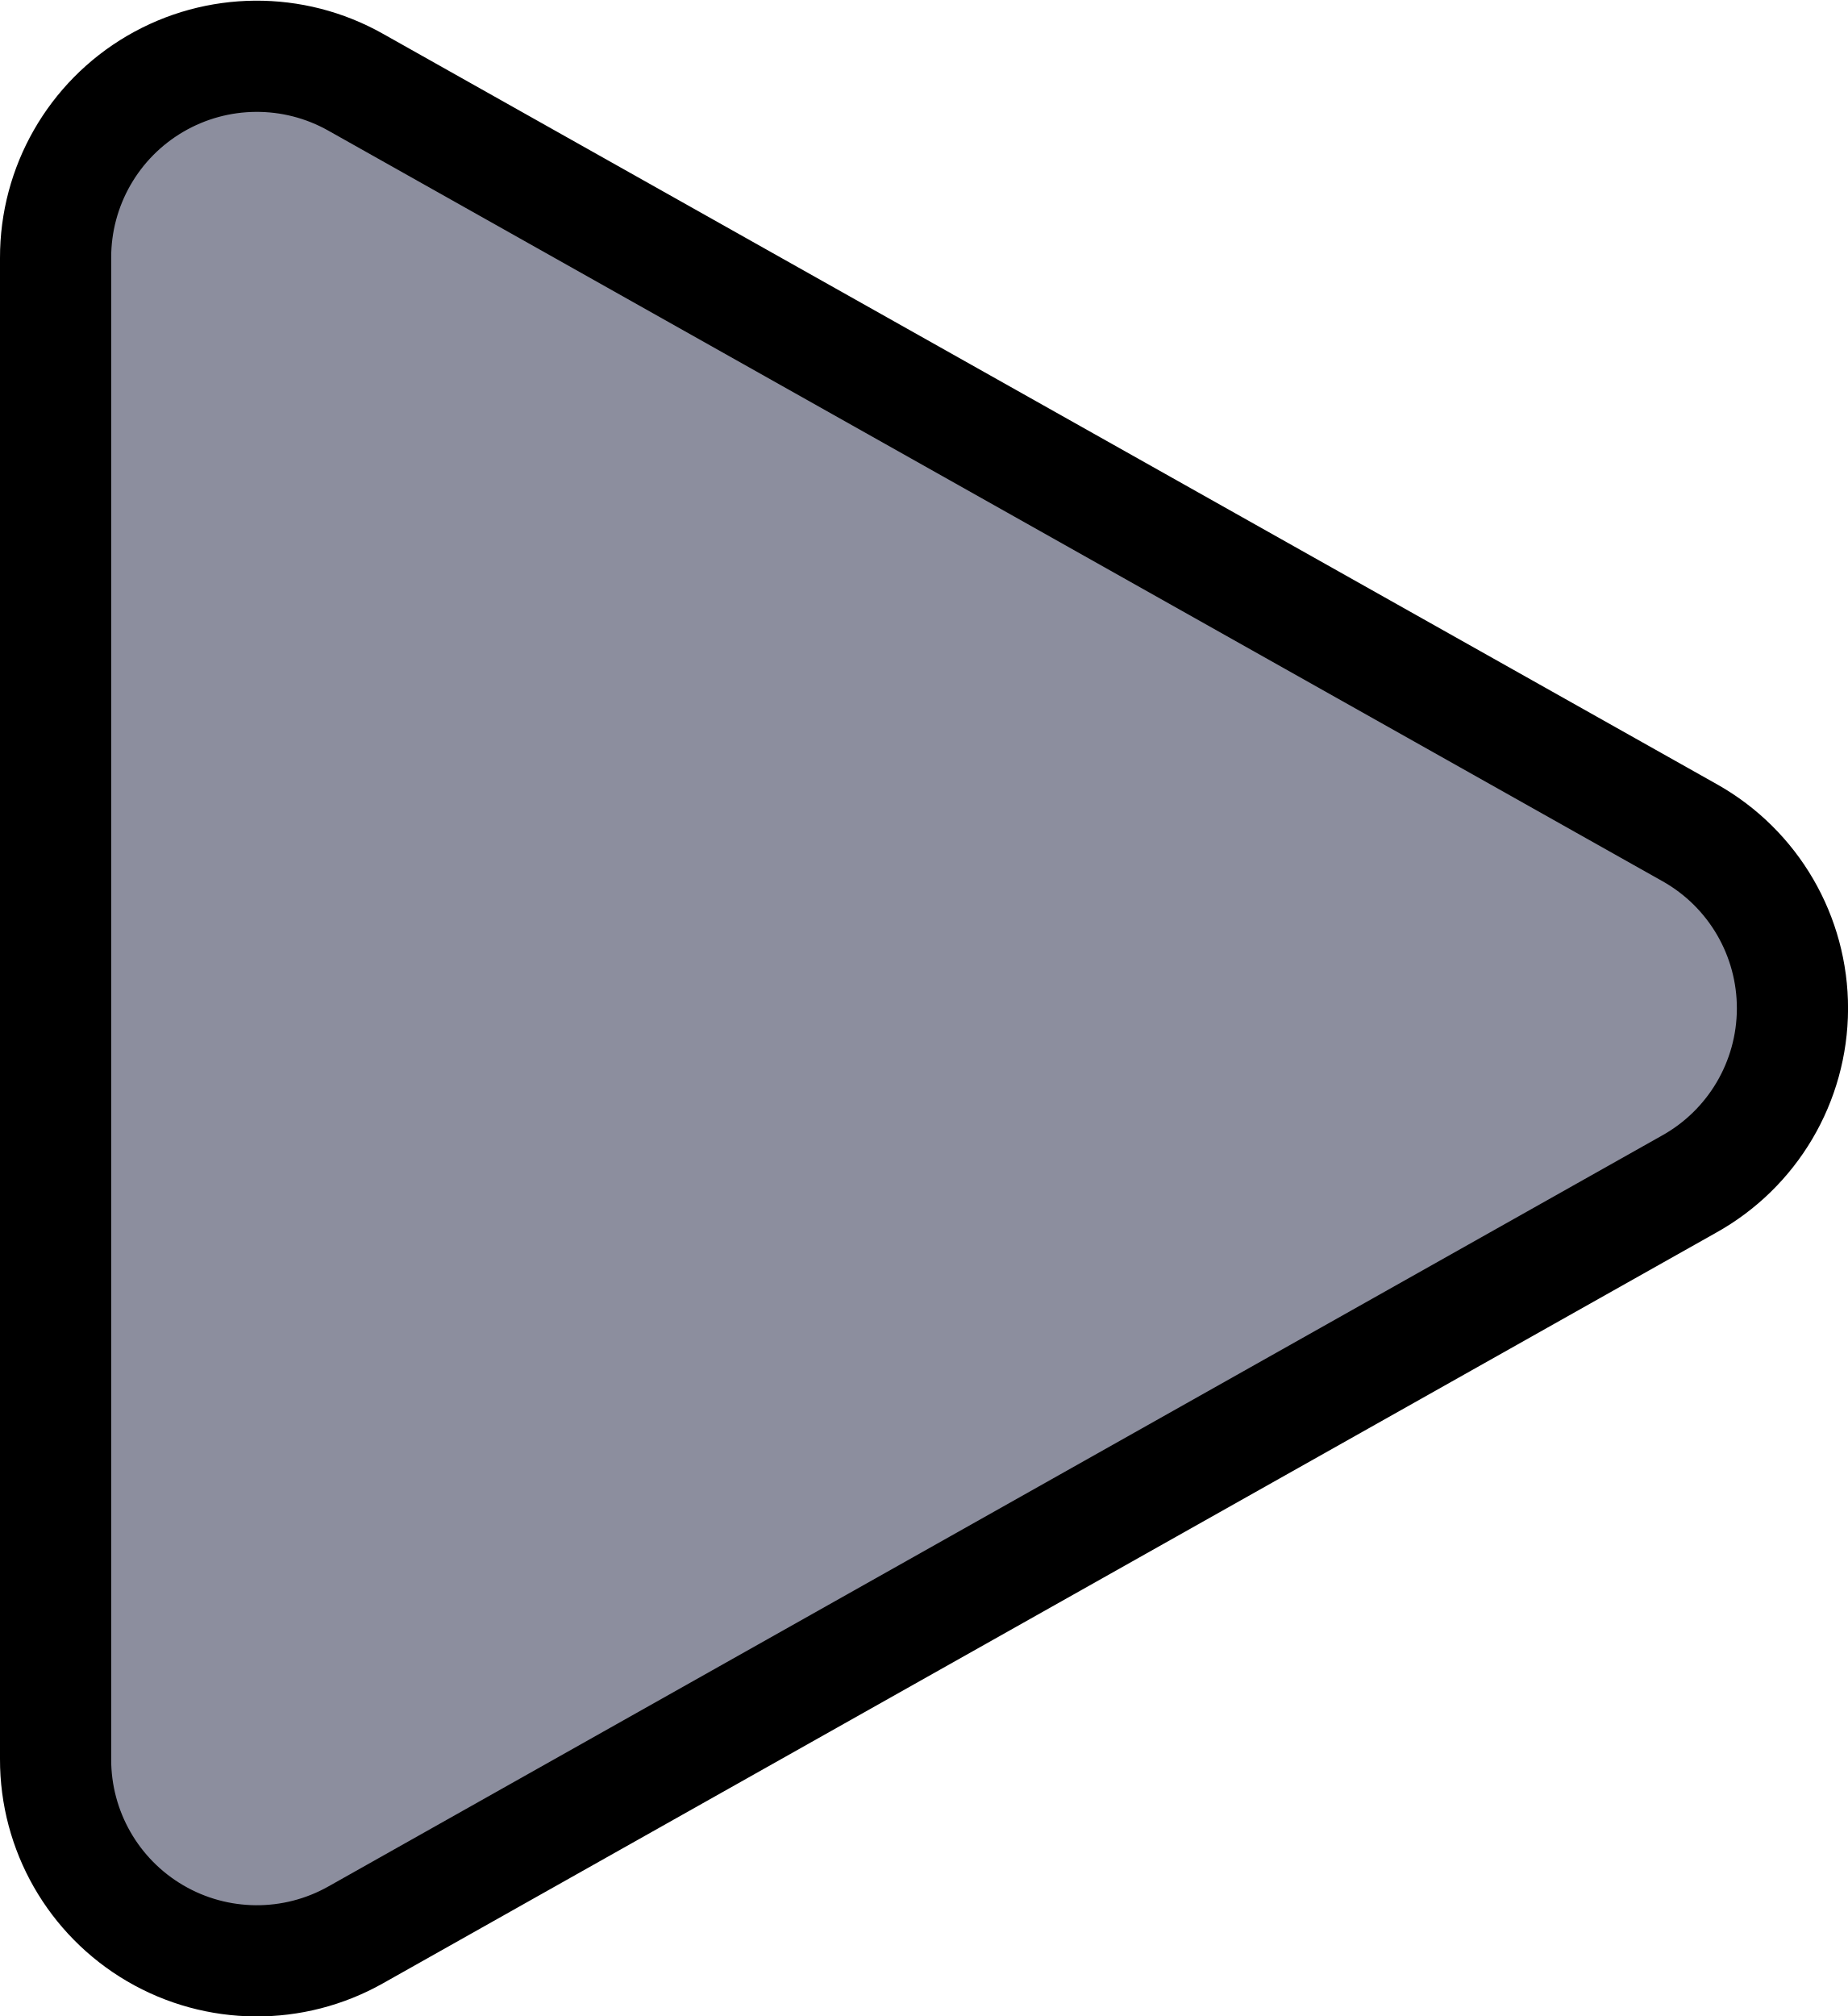
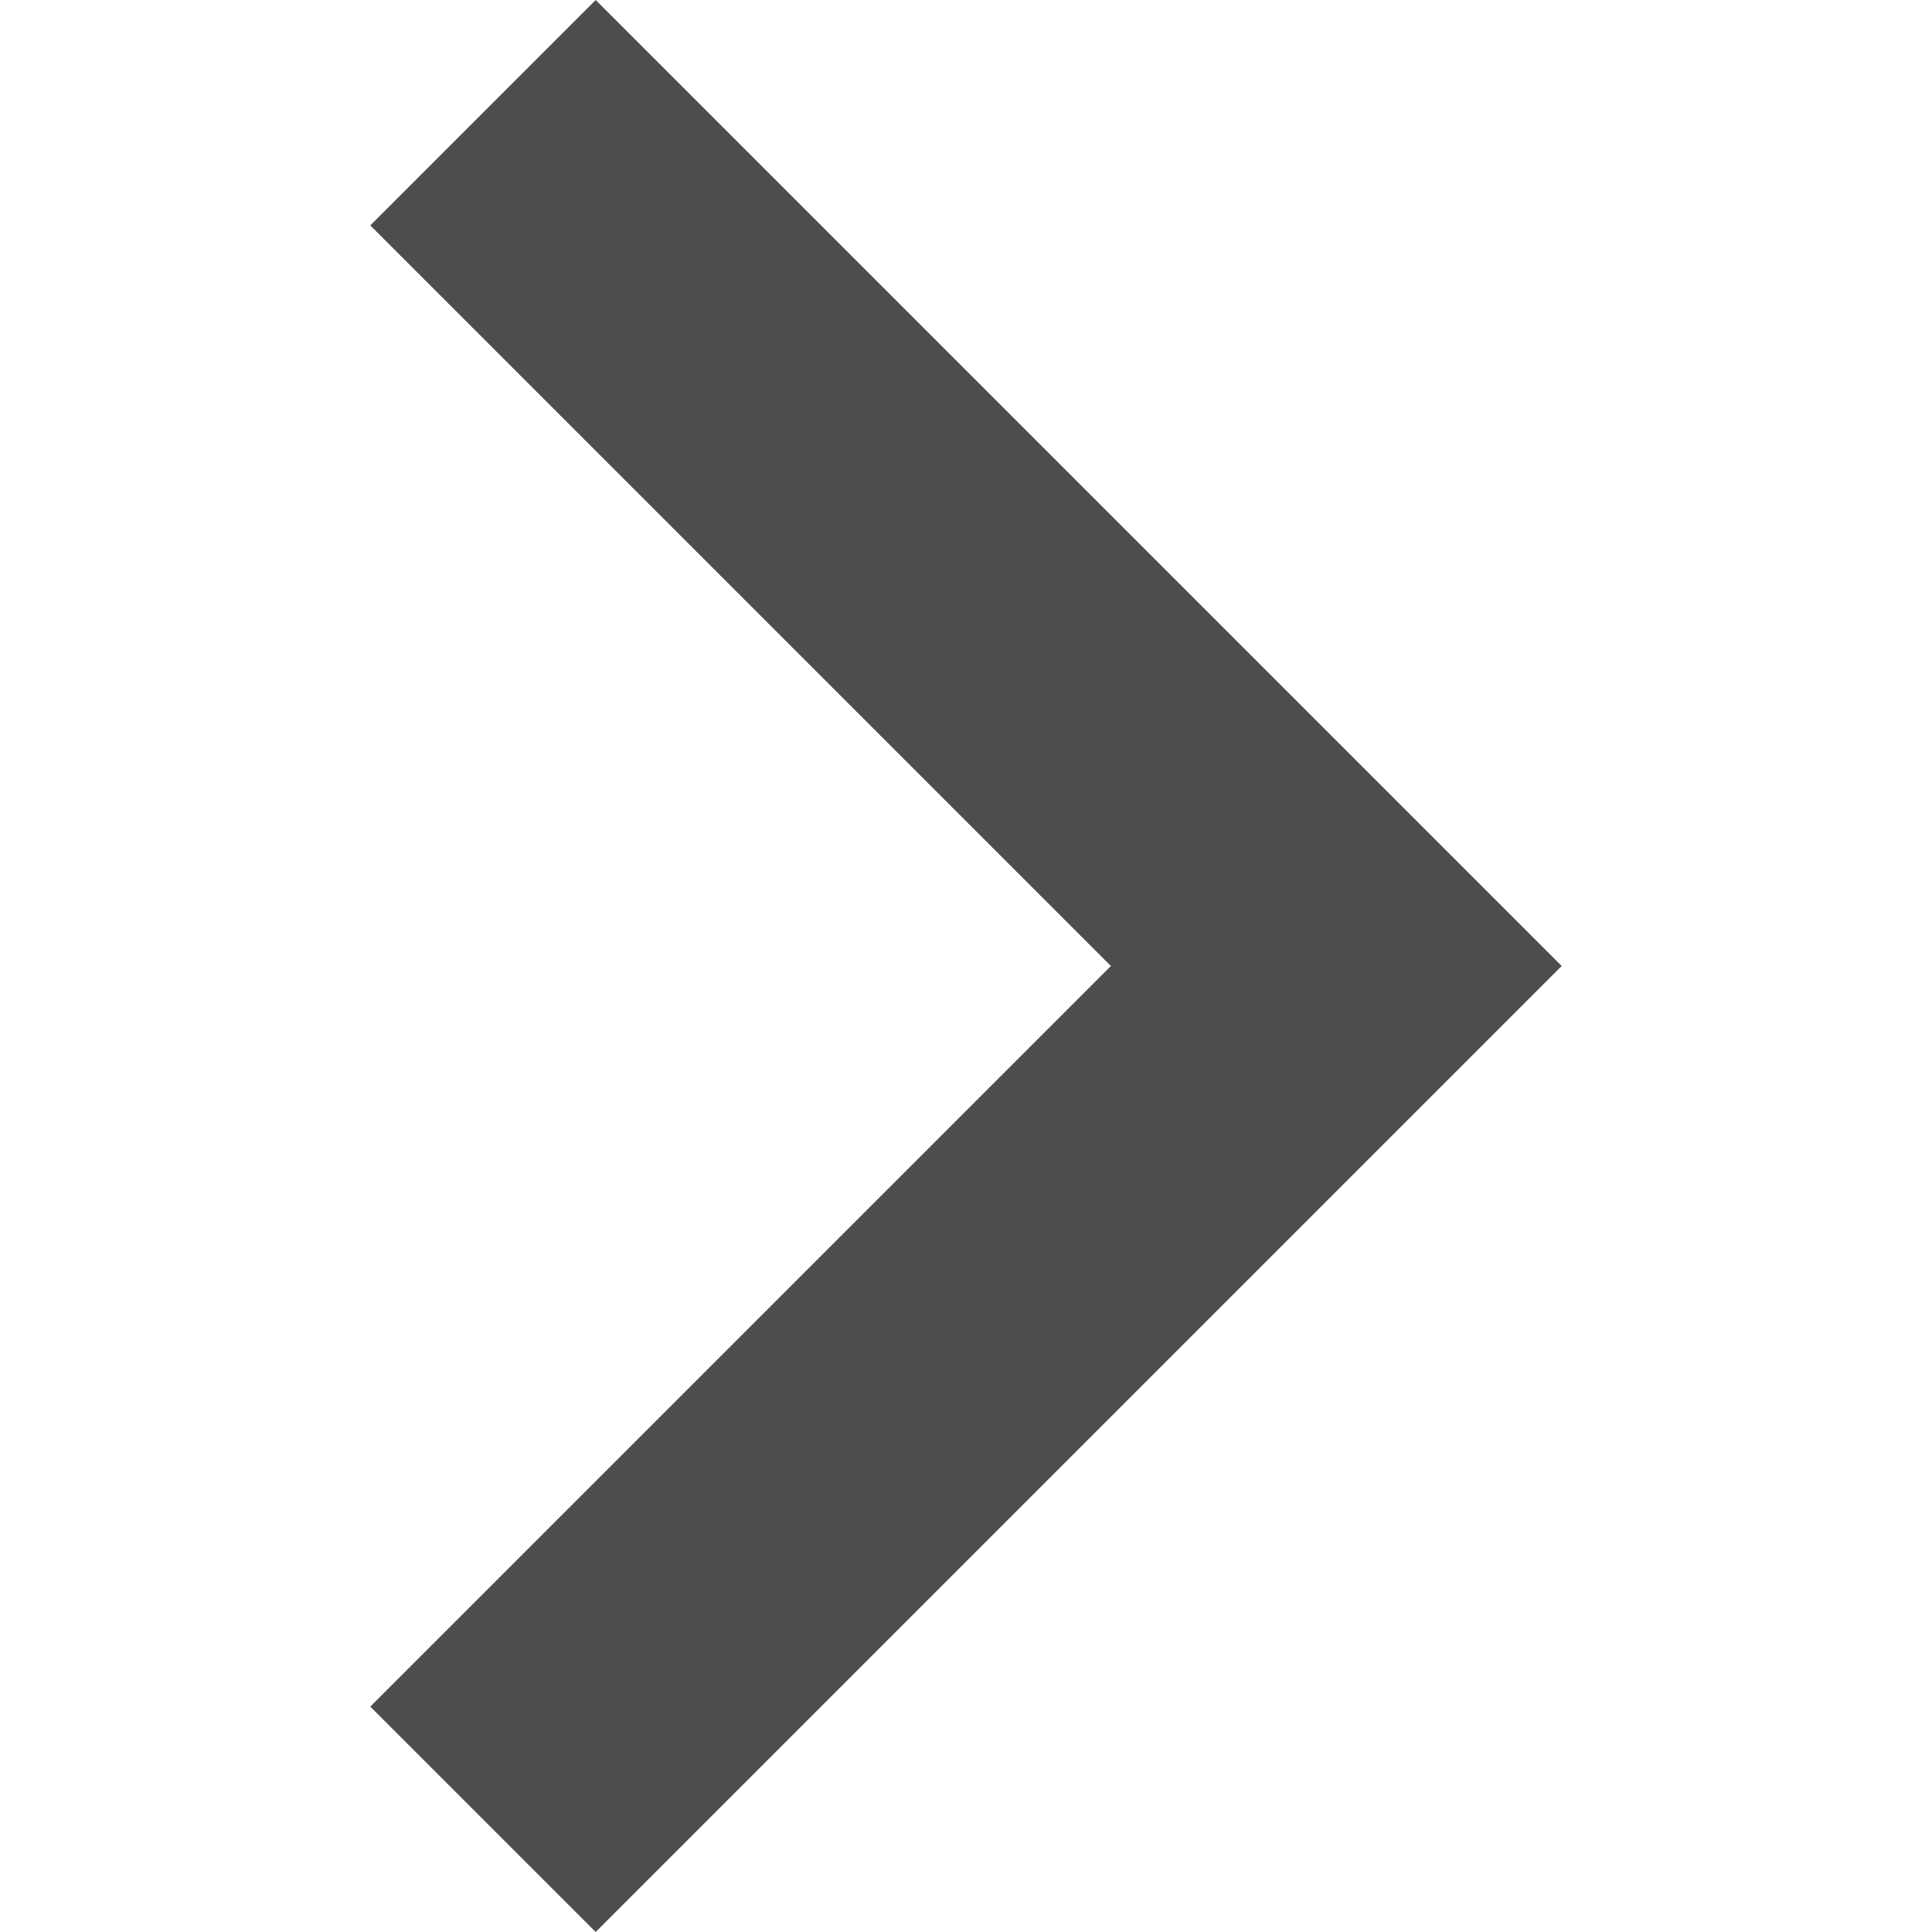
- <svg xmlns="http://www.w3.org/2000/svg" viewBox="0 0 16.62 18.13">
-   <defs>
-     <style>.cls-1{fill:#8c8e9e;stroke:#000;stroke-miterlimit:10;}</style>
-   </defs>
-   <g id="Layer_2" data-name="Layer 2">
-     <g id="Layer_1-2" data-name="Layer 1">
-       <path class="cls-1" d="M15.19,10.65,3.2,17.4A1.81,1.81,0,0,1,.5,15.82V2.32A1.81,1.81,0,0,1,3.2.74l12,6.75A1.81,1.81,0,0,1,15.19,10.65Z" />
+ <svg xmlns="http://www.w3.org/2000/svg" version="1.1" id="Capa_1" x="0px" y="0px" width="512px" height="512px" viewBox="0 0 306 306" style="enable-background:new 0 0 306 306;" xml:space="preserve">
+   <g>
+     <g id="chevron-right">
+       <polygon points="94.35,0 58.65,35.7 175.95,153 58.65,270.3 94.35,306 247.35,153   " fill="#4d4d4d" />
    </g>
  </g>
+   <g>
+ </g>
+   <g>
+ </g>
+   <g>
+ </g>
+   <g>
+ </g>
+   <g>
+ </g>
+   <g>
+ </g>
+   <g>
+ </g>
+   <g>
+ </g>
+   <g>
+ </g>
+   <g>
+ </g>
+   <g>
+ </g>
+   <g>
+ </g>
+   <g>
+ </g>
+   <g>
+ </g>
+   <g>
+ </g>
</svg>
